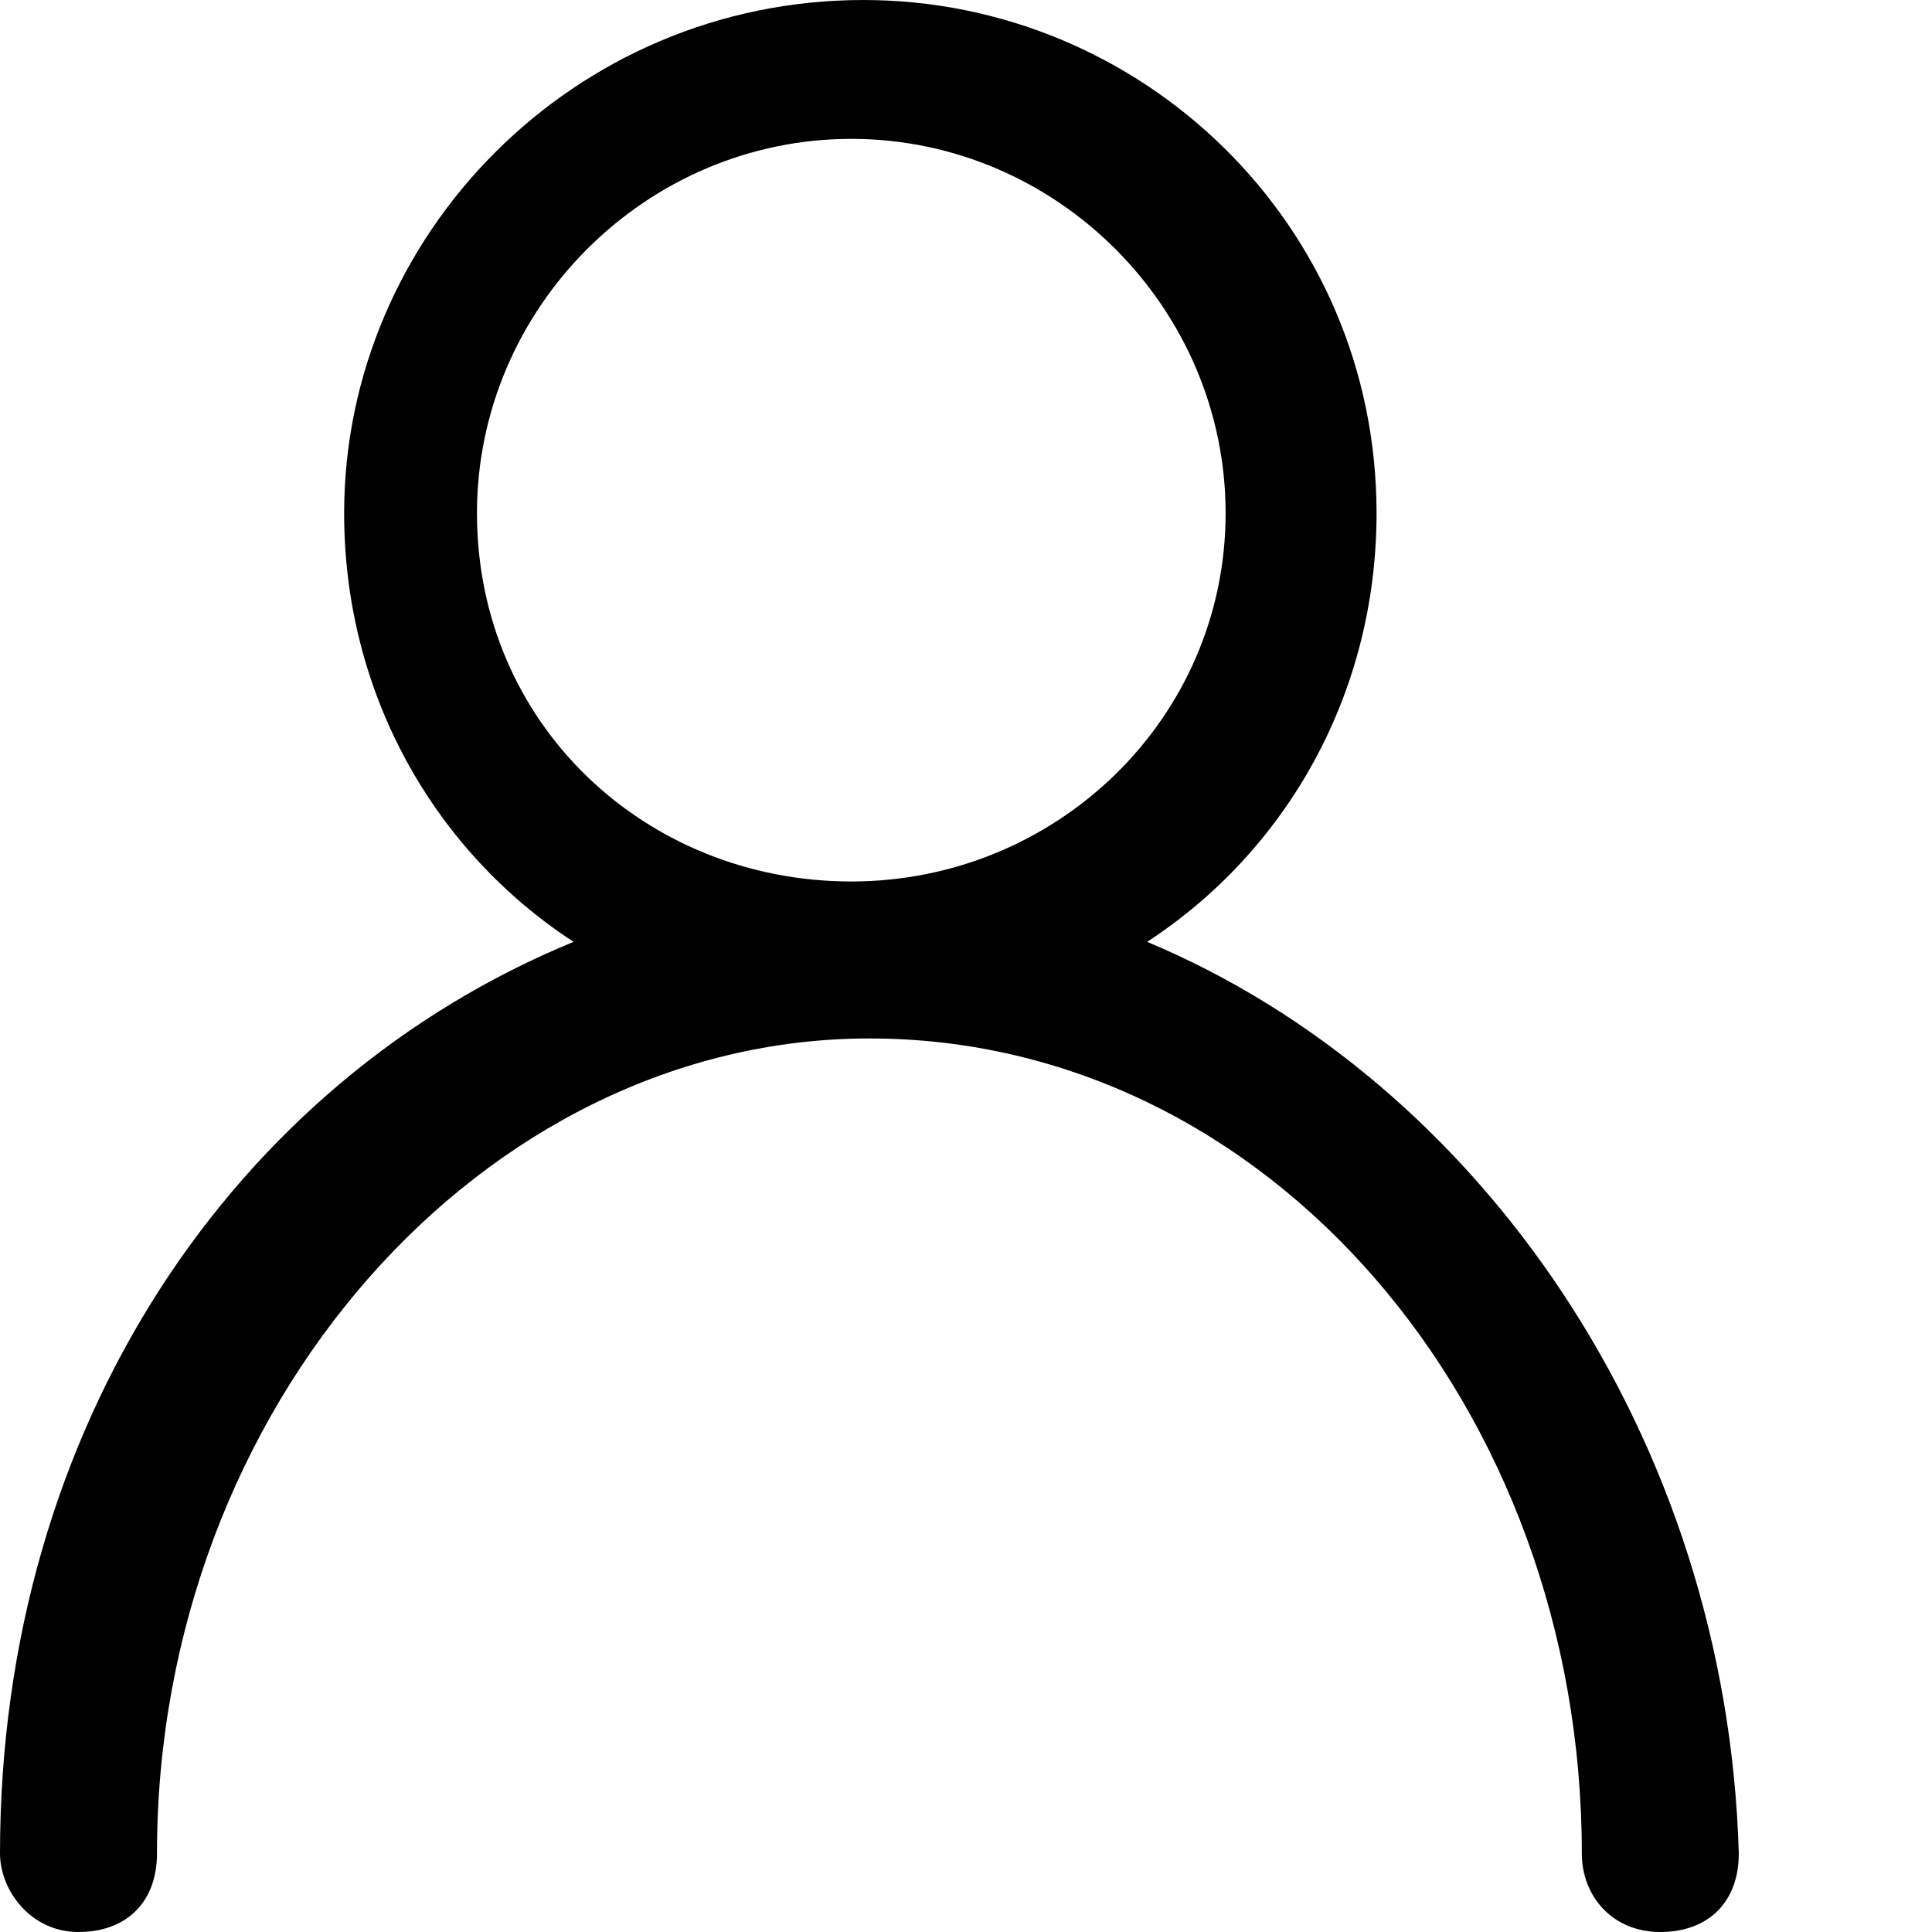
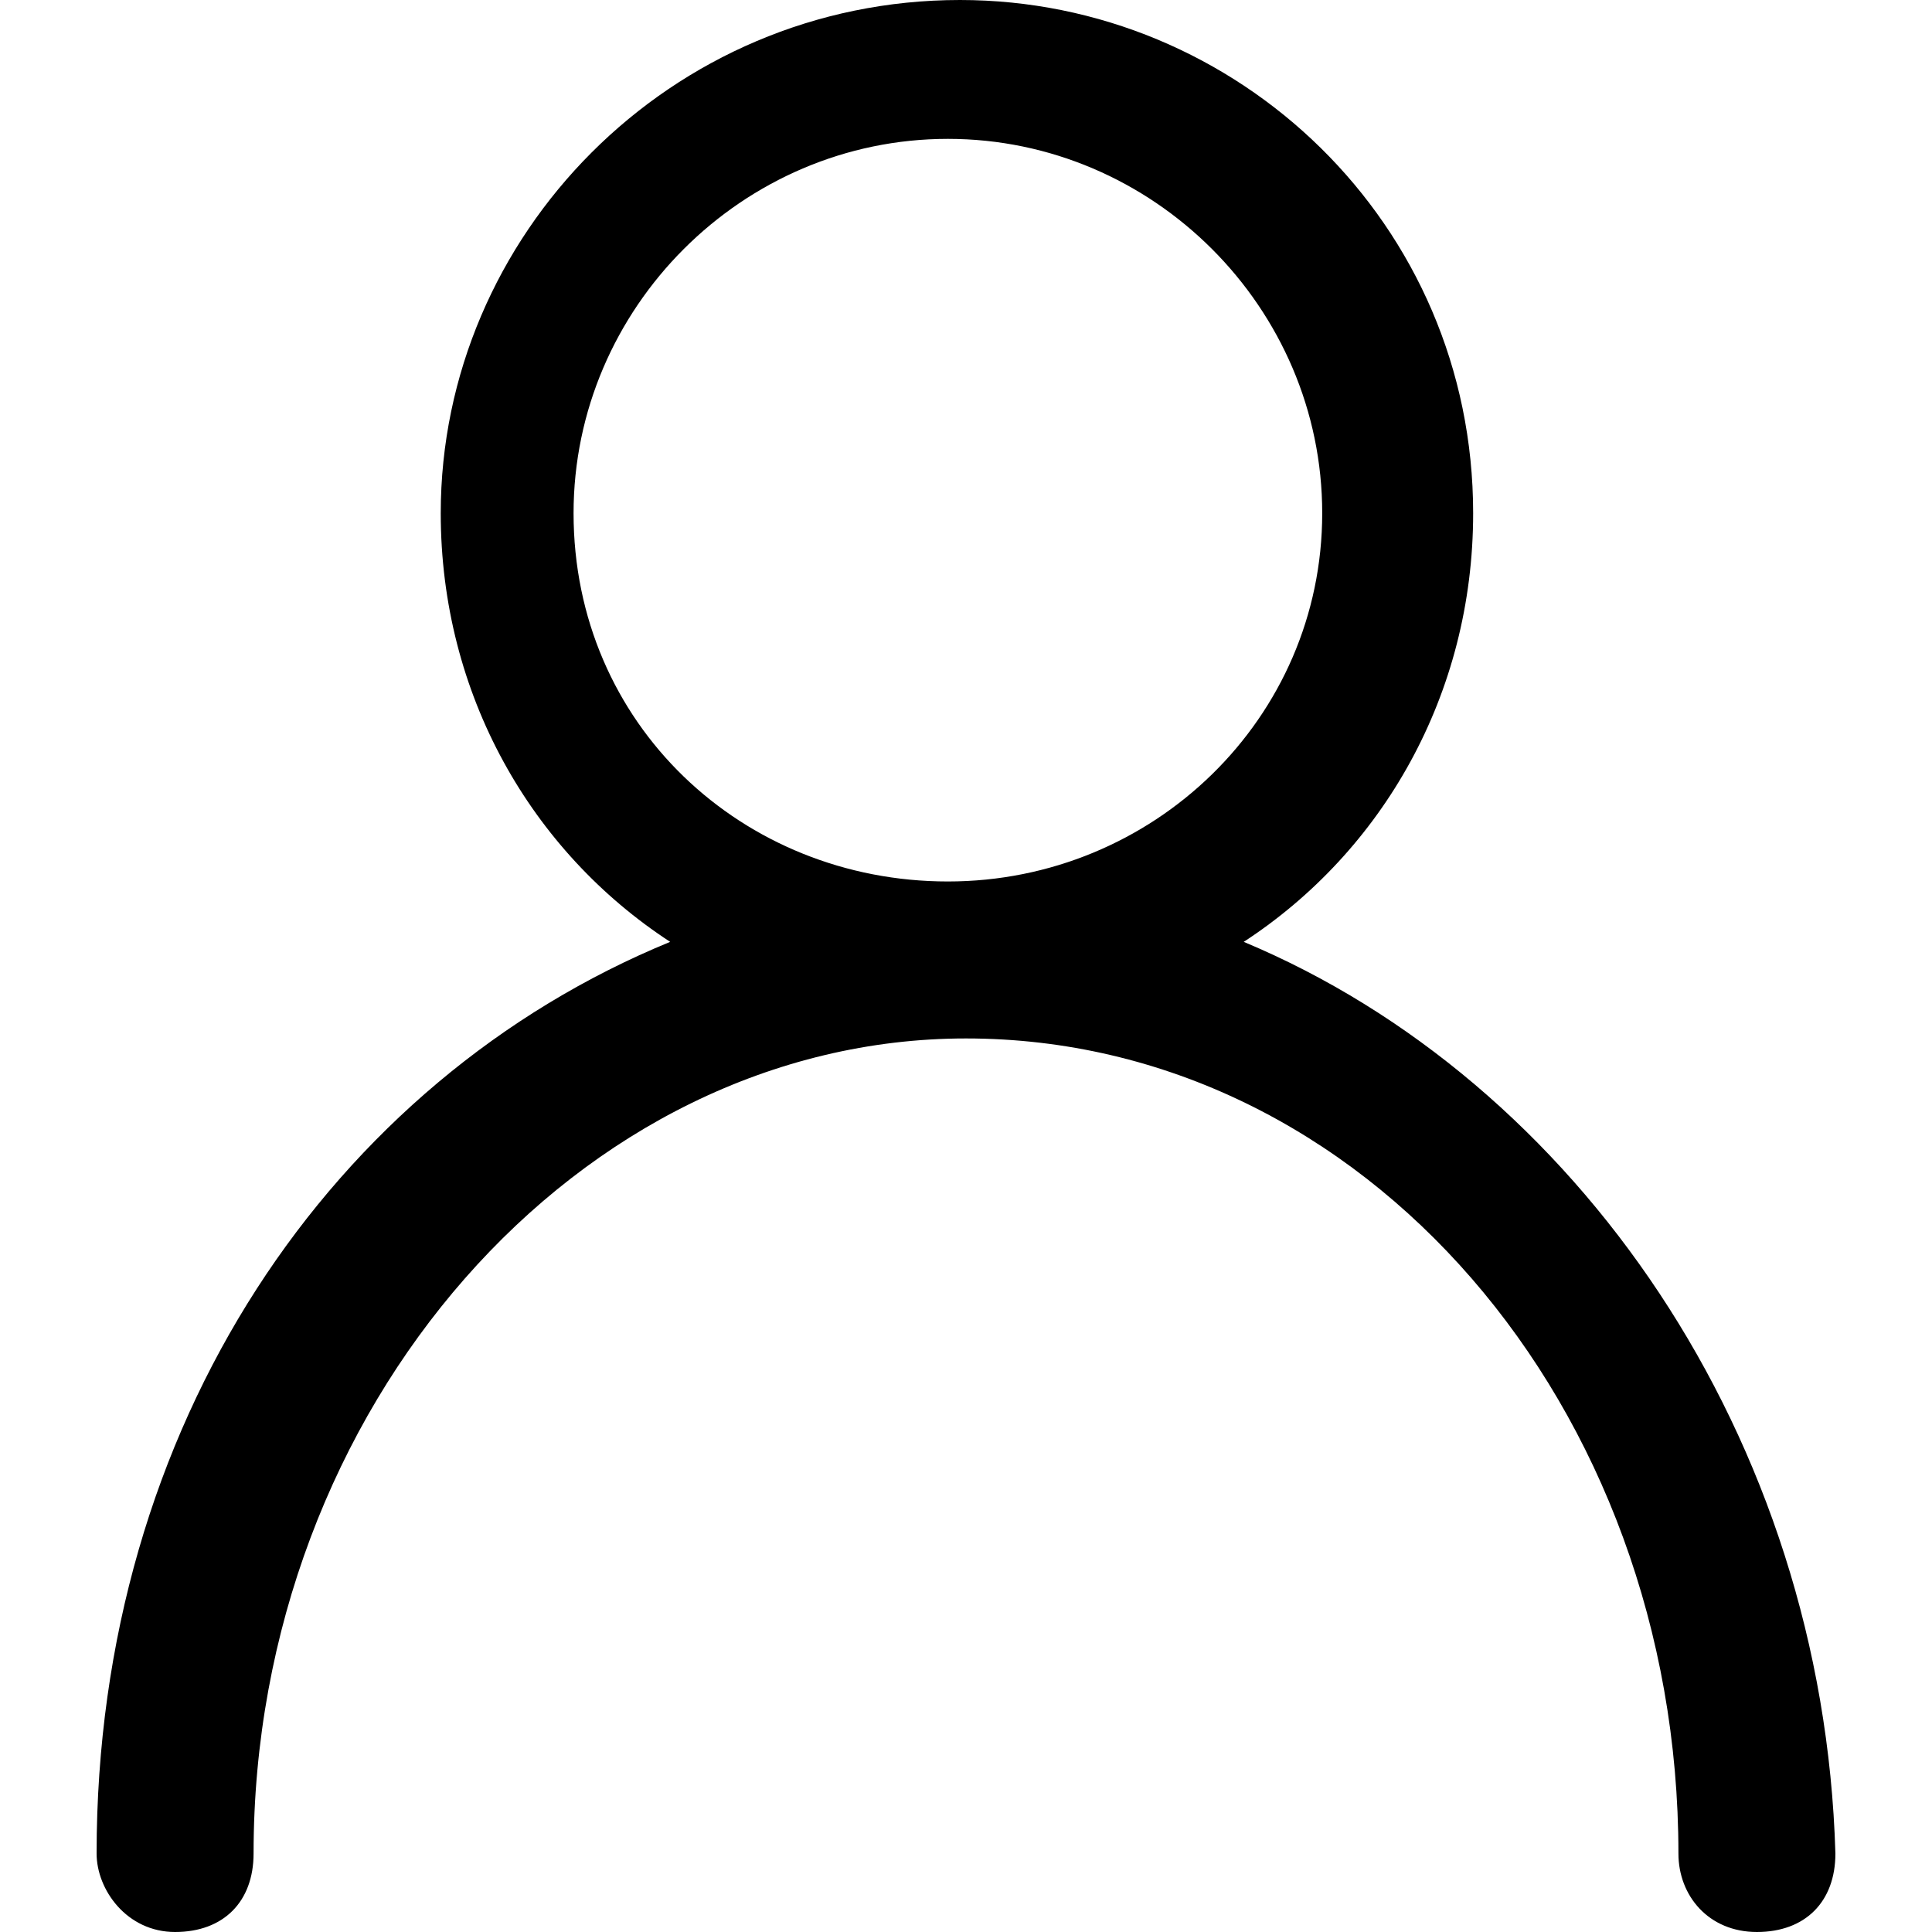
- <svg xmlns="http://www.w3.org/2000/svg" version="1.1" id="Layer_1" width="32" height="32" x="0px" y="0px" viewBox="0 0 32 32">
+ <svg xmlns="http://www.w3.org/2000/svg" version="1.1" x="0px" y="0px" viewBox="0 0 32 32" style="enable-background:new 0 0 32 32;" xml:space="preserve">
  <g>
-     <path d="M19,15.6c2.3-1.5,3.8-4.1,3.8-7.1c0-4.8-3.9-8.5-8.5-8.5C9.5,0,5.7,3.9,5.7,8.5c0,3,1.5,5.6,3.8,7.1   C3.9,17.9,0,23.6,0,30.7C0,31.3,0.5,32,1.3,32s1.3-0.5,1.3-1.3c0-7.4,5.4-13.5,11.8-13.5c6.6,0,11.8,6.1,11.8,13.5   c0,0.7,0.5,1.3,1.3,1.3s1.3-0.5,1.3-1.3C28.6,23.8,24.5,17.9,19,15.6z M7.9,8.5c0-3.4,2.8-6.2,6.2-6.2s6.2,2.8,6.2,6.2   s-2.8,6.1-6.2,6.1S7.9,12,7.9,8.5z" />
+     <path d="M20.6,15.6c2.3-1.5,3.8-4.1,3.8-7.1c0-4.8-3.9-8.5-8.5-8.5c-4.8,0-8.6,3.9-8.6,8.5c0,3,1.5,5.6,3.8,7.1   c-5.6,2.3-9.5,8-9.5,15.1c0,0.6,0.5,1.3,1.3,1.3s1.3-0.5,1.3-1.3c0-7.4,5.4-13.5,11.8-13.5c6.6,0,11.8,6.1,11.8,13.5   c0,0.7,0.5,1.3,1.3,1.3s1.3-0.5,1.3-1.3C30.2,23.8,26.1,17.9,20.6,15.6z M9.5,8.5c0-3.4,2.8-6.2,6.2-6.2s6.2,2.8,6.2,6.2   s-2.8,6.1-6.2,6.1S9.5,12,9.5,8.5z" />
  </g>
</svg>
